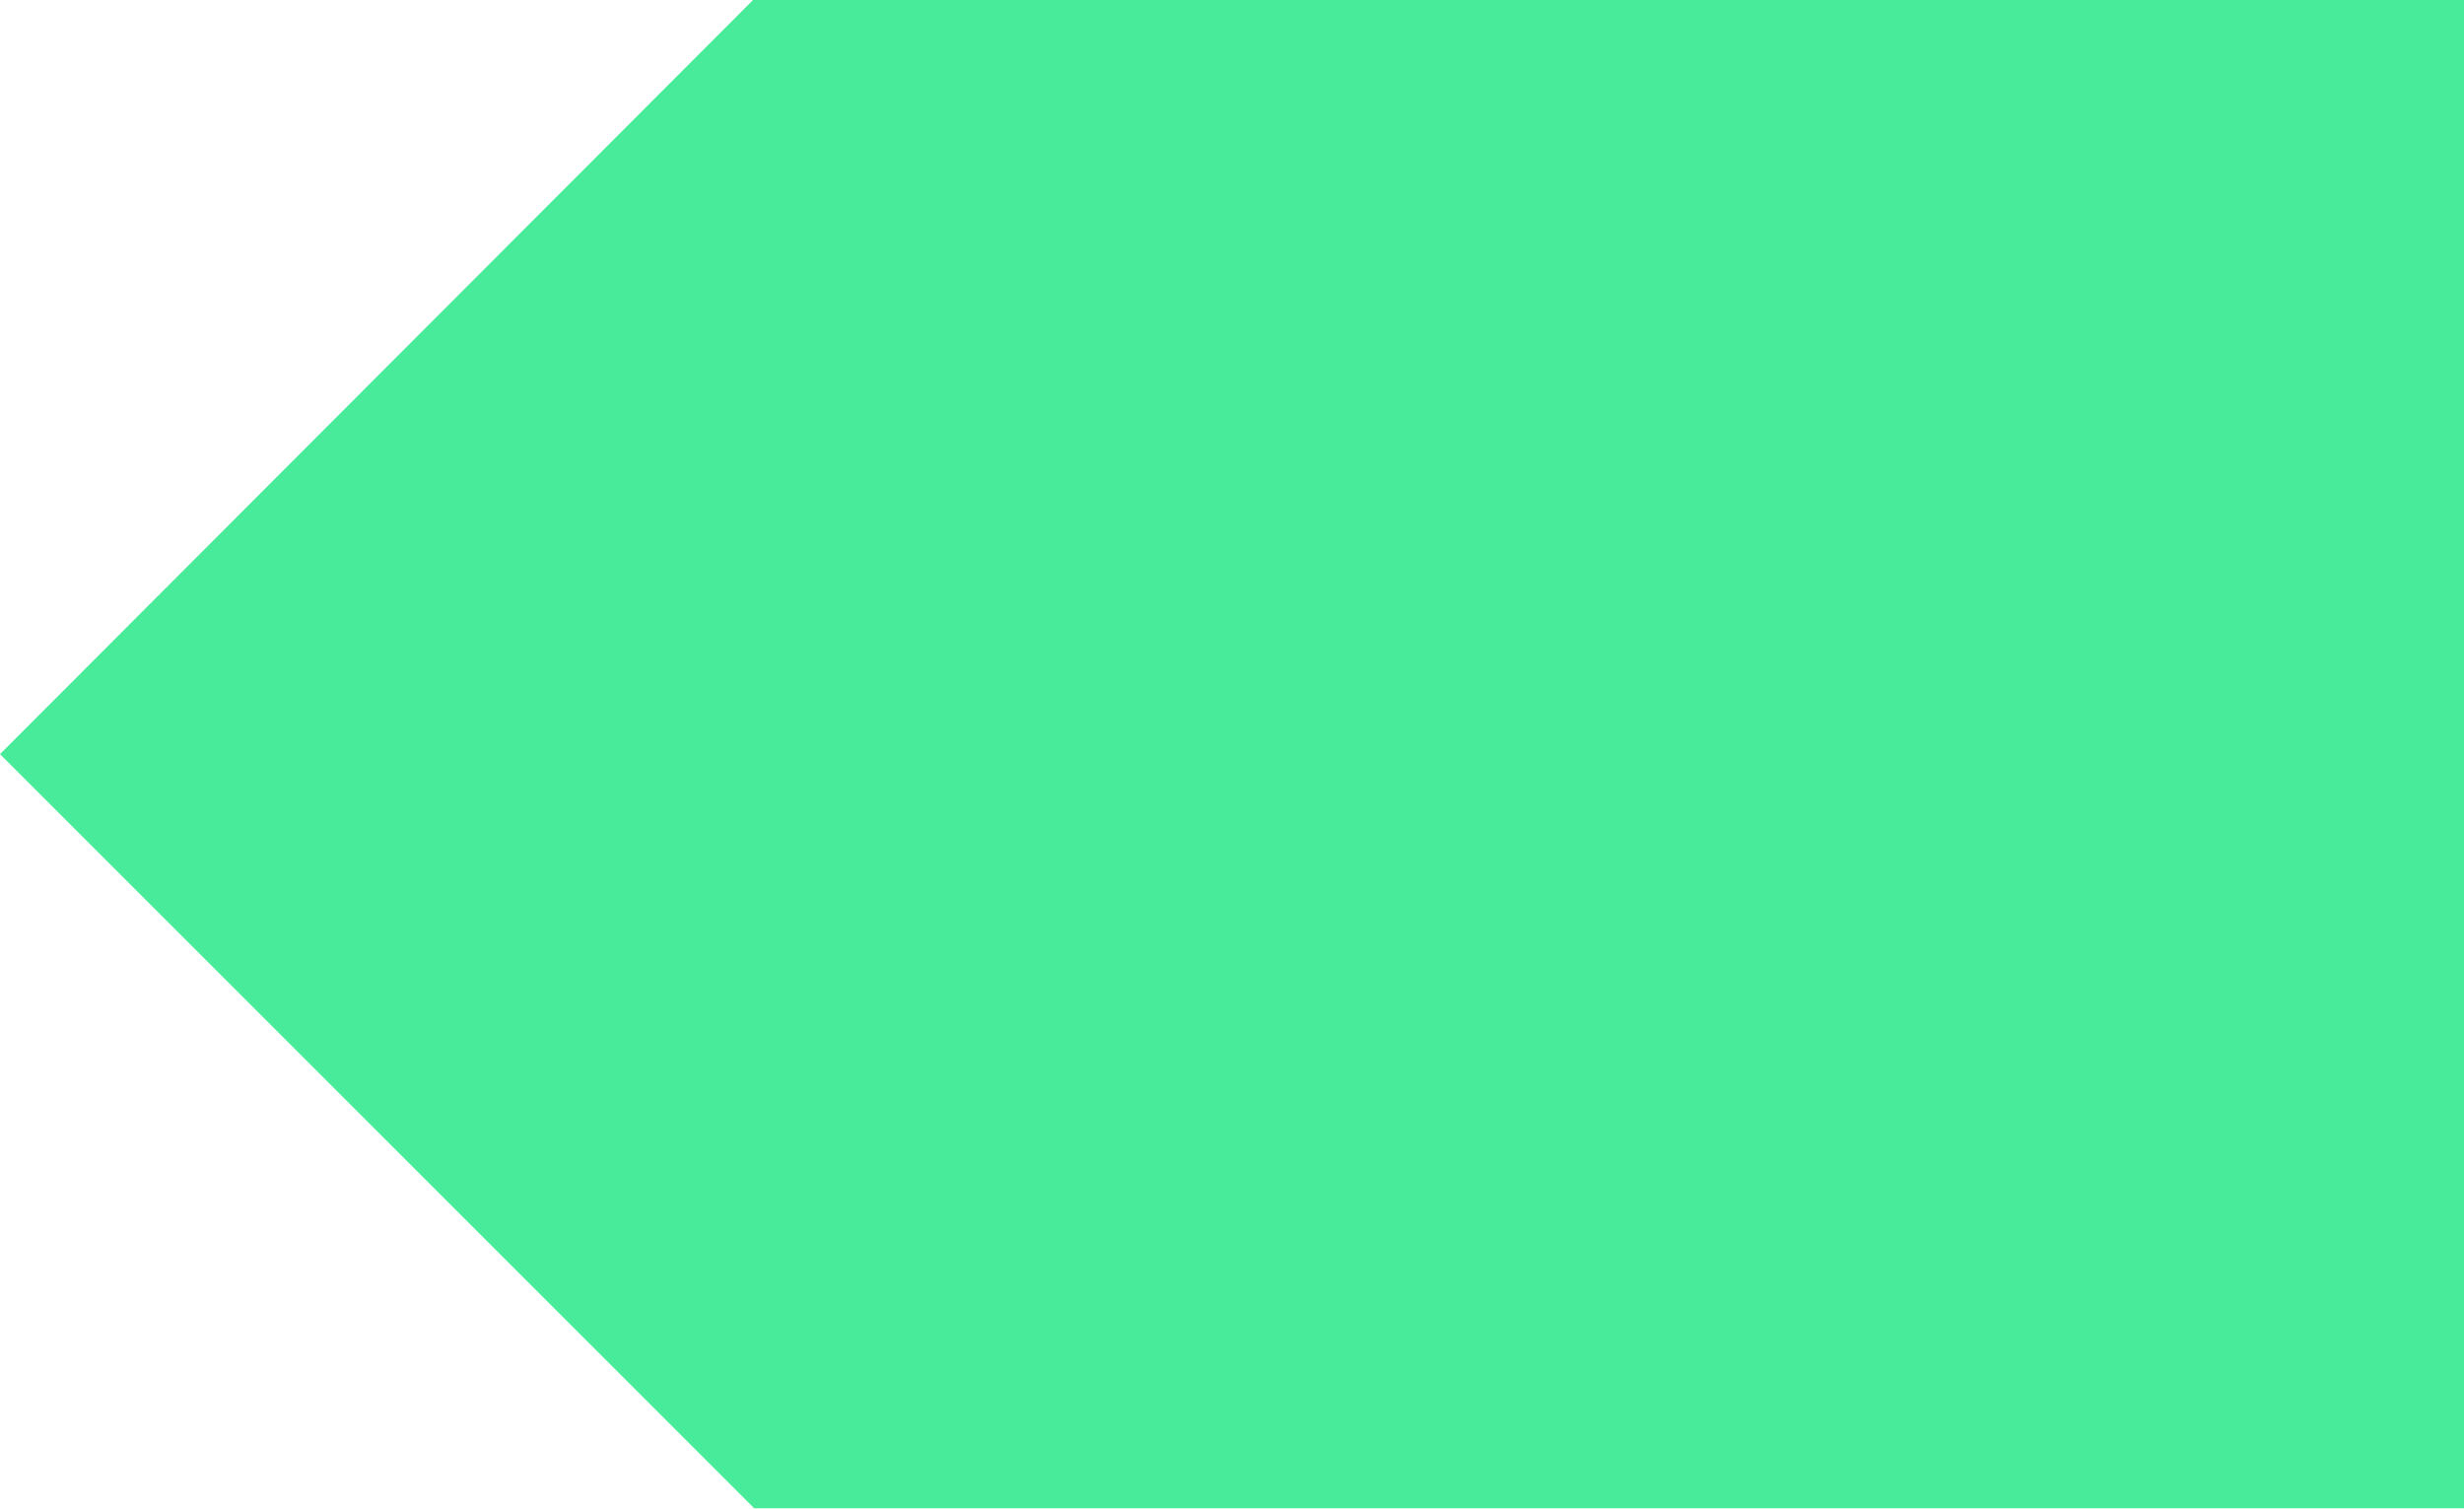
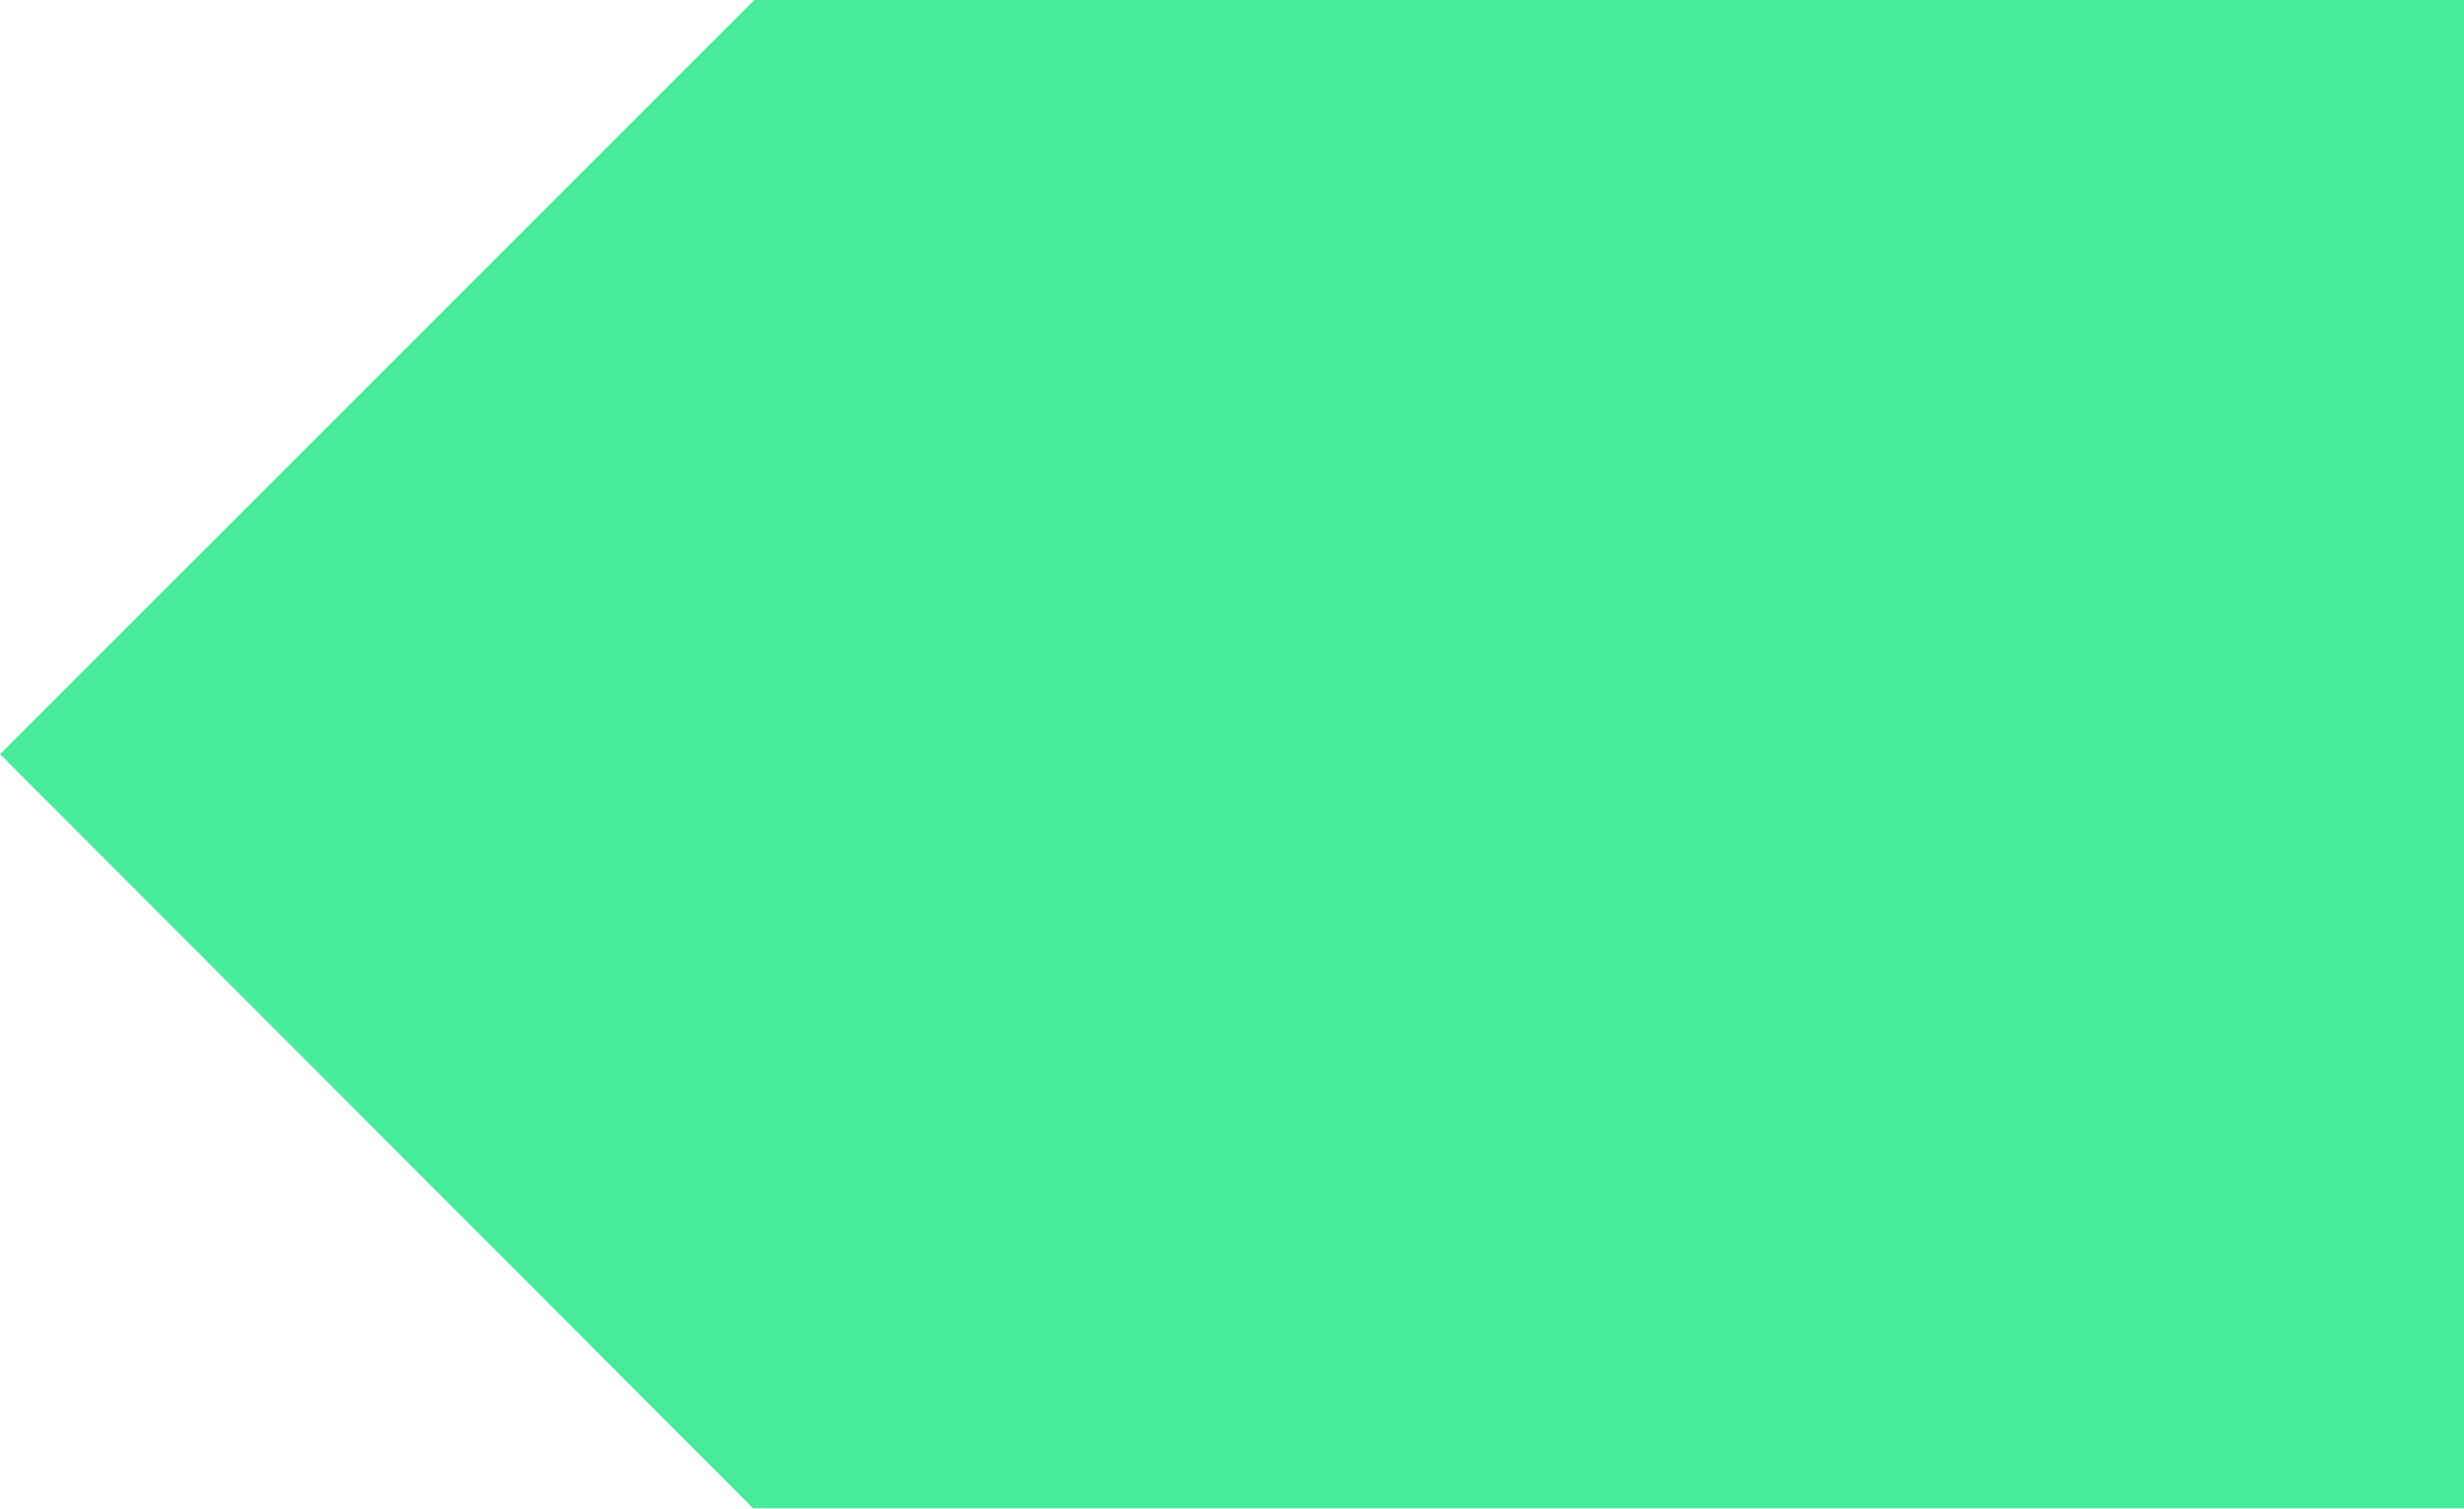
- <svg xmlns="http://www.w3.org/2000/svg" id="Layer_2" data-name="Layer 2" width="51.332" height="31.42" viewBox="0 0 51.332 31.42" version="1.1">
+ <svg xmlns="http://www.w3.org/2000/svg" id="Layer_2" data-name="Layer 2" width="52.28" height="32" viewBox="0 0 52.28 32" version="1.1">
  <defs id="defs7373">
    <style id="style7371">
      .cls-1 {
        fill: #d6d6d6;
      }

      .cls-1, .cls-2, .cls-3, .cls-4, .cls-5 {
        stroke-width: 0px;
      }

      .cls-2 {
        fill: #dbdbdb;
      }

      .cls-3 {
        fill: #edf4f4;
      }

      .cls-4 {
        fill: #e3e3e3;
      }

      .cls-5 {
        fill: #ebebeb;
      }
    </style>
  </defs>
-   <path id="rect7618" style="display:inline;fill:#47eb99;fill-opacity:1;fill-rule:evenodd;stroke-width:3.329;stroke-linecap:square;stroke-linejoin:round;stroke-miterlimit:0" d="M 51.332,31.42 V 4.0038147e-5 H 15.688 L -1.4633789e-5,15.71 v 0 L 15.712,31.42 Z" />
+   <path id="rect7618" style="display:inline;fill:#47eb99;fill-opacity:1;fill-rule:evenodd;stroke-width:3.39;stroke-linecap:square;stroke-linejoin:round;stroke-miterlimit:0" d="M 52.28,0 V 32 H 15.978 L 0,16 v 0 L 16.002,0 Z" />
</svg>
